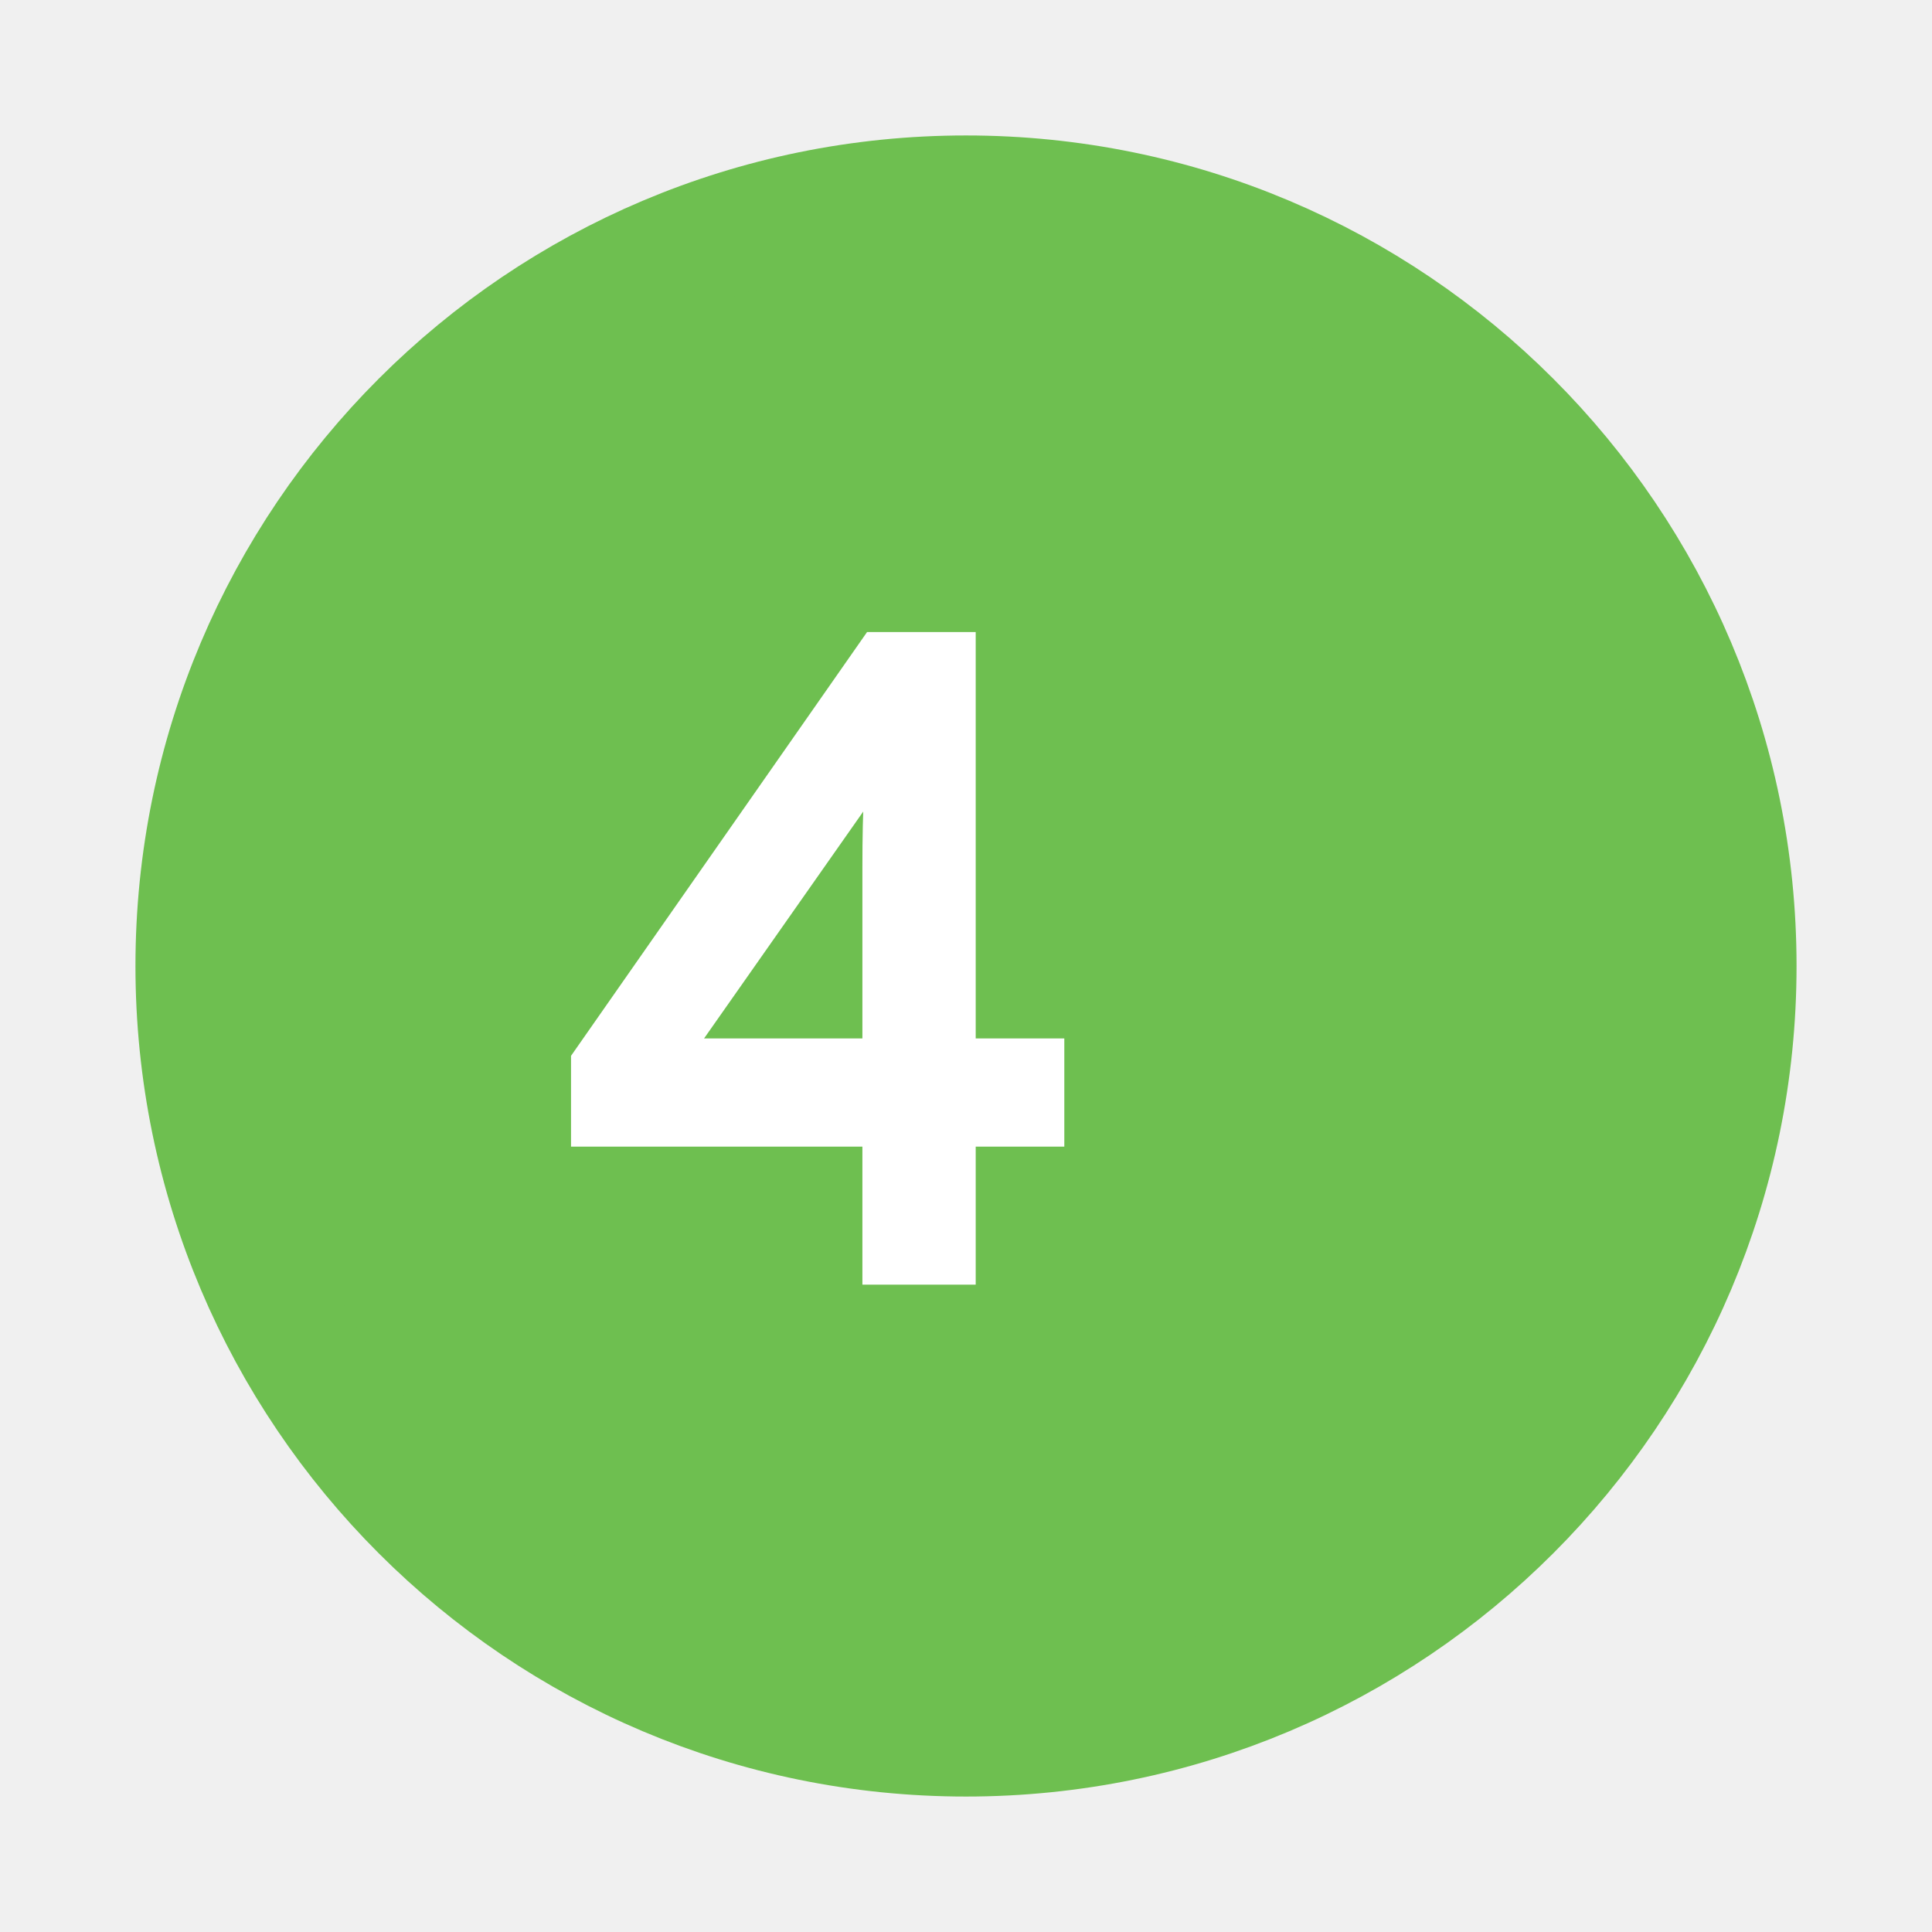
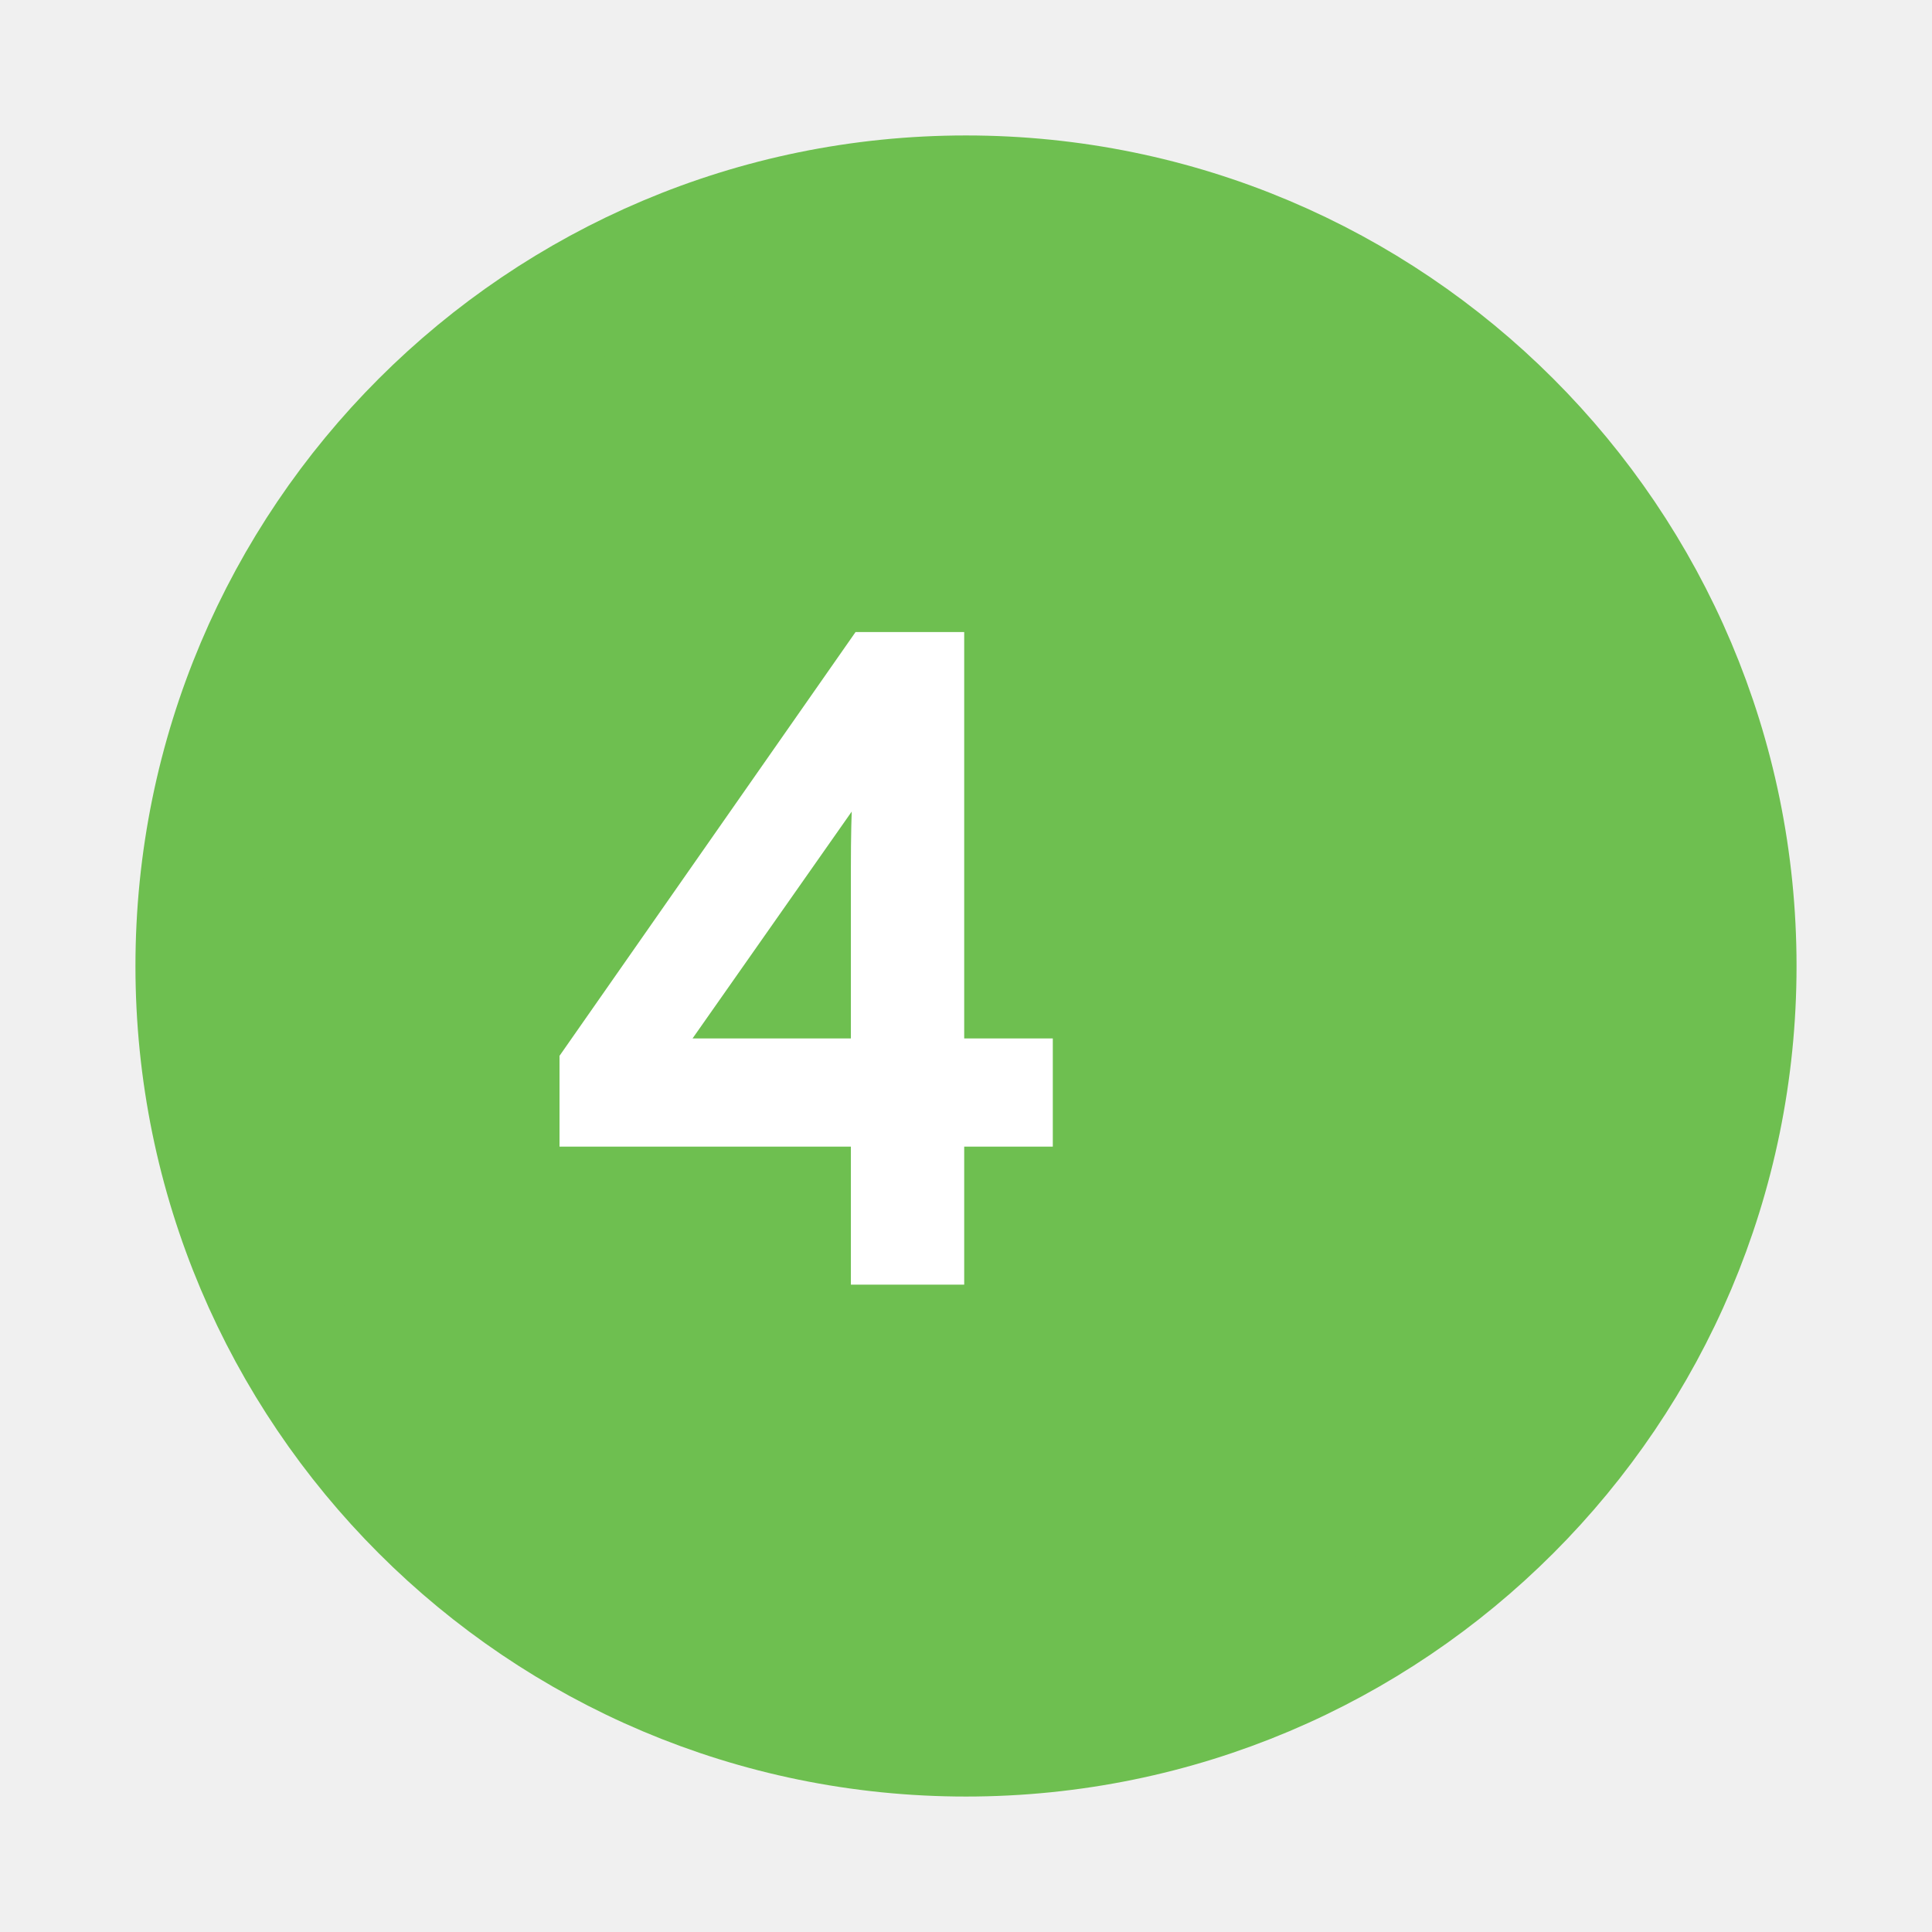
<svg xmlns="http://www.w3.org/2000/svg" width="4cm" height="4cm" viewBox="0 0 141.732 141.732" id="svg2" version="1.1">
  <defs id="defs4">
    <pattern y="0" x="0" height="6" width="6" patternUnits="userSpaceOnUse" id="EMFhbasepattern" />
  </defs>
  <g id="layer1" transform="translate(0,-910.6299)">
-     <circle style="opacity:1;fill:#6ebf50;fill-opacity:1;fill-rule:evenodd;stroke:#6ebf50;stroke-width:9;stroke-linecap:butt;stroke-linejoin:miter;stroke-miterlimit:4;stroke-dasharray:none;stroke-opacity:1" id="path4136-6-2-6" cx="70.866" cy="981.496" r="56.429" />
-     <text xml:space="preserve" style="font-style:normal;font-weight:normal;font-size:17.5px;line-height:125%;font-family:sans-serif;text-align:center;letter-spacing:0px;word-spacing:0px;text-anchor:middle;fill:#ffffff;fill-opacity:1;stroke:#ffffff;stroke-width:3;stroke-linecap:butt;stroke-linejoin:miter;stroke-miterlimit:4;stroke-dasharray:none;stroke-opacity:1" x="71.329" y="1003.371" id="text4138-8-6-4">
-       <tspan id="tspan4140-4-1-9" x="71.329" y="1003.371" style="font-style:normal;font-variant:normal;font-weight:normal;font-stretch:normal;font-size:62.5px;font-family:Montserrat;-inkscape-font-specification:Montserrat;fill:#ffffff;fill-opacity:1;stroke:#ffffff;stroke-width:3;stroke-miterlimit:4;stroke-dasharray:none;stroke-opacity:1">4</tspan>
-     </text>
+     <g transform="translate(-1.301274,-2.5721177e-5)" id="g2563">
+       <circle r="56.429" cy="981.496" cx="72.167" id="path4136-6-2-6" style="opacity:1;fill:#6ebf50;fill-opacity:1;fill-rule:evenodd;stroke:#6ebf50;stroke-width:9;stroke-linecap:butt;stroke-linejoin:miter;stroke-miterlimit:4;stroke-dasharray:none;stroke-opacity:1" />
+       <text id="text4138-8-6-4" y="1003.371" x="71.329" style="font-style:normal;font-weight:normal;line-height:0%;font-family:sans-serif;text-align:center;letter-spacing:0px;word-spacing:0px;text-anchor:middle;fill:#ffffff;fill-opacity:1;stroke:#ffffff;stroke-width:3;stroke-linecap:butt;stroke-linejoin:miter;stroke-miterlimit:4;stroke-dasharray:none;stroke-opacity:1" xml:space="preserve">
+         <tspan style="font-style:normal;font-variant:normal;font-weight:normal;font-stretch:normal;font-size:62.5px;line-height:1.25;font-family:Montserrat;-inkscape-font-specification:Montserrat;fill:#ffffff;fill-opacity:1;stroke:#ffffff;stroke-width:3;stroke-miterlimit:4;stroke-dasharray:none;stroke-opacity:1" y="1003.371" x="71.329" id="tspan4140-4-1-9">4</tspan>
+       </text>
+     </g>
  </g>
</svg>
